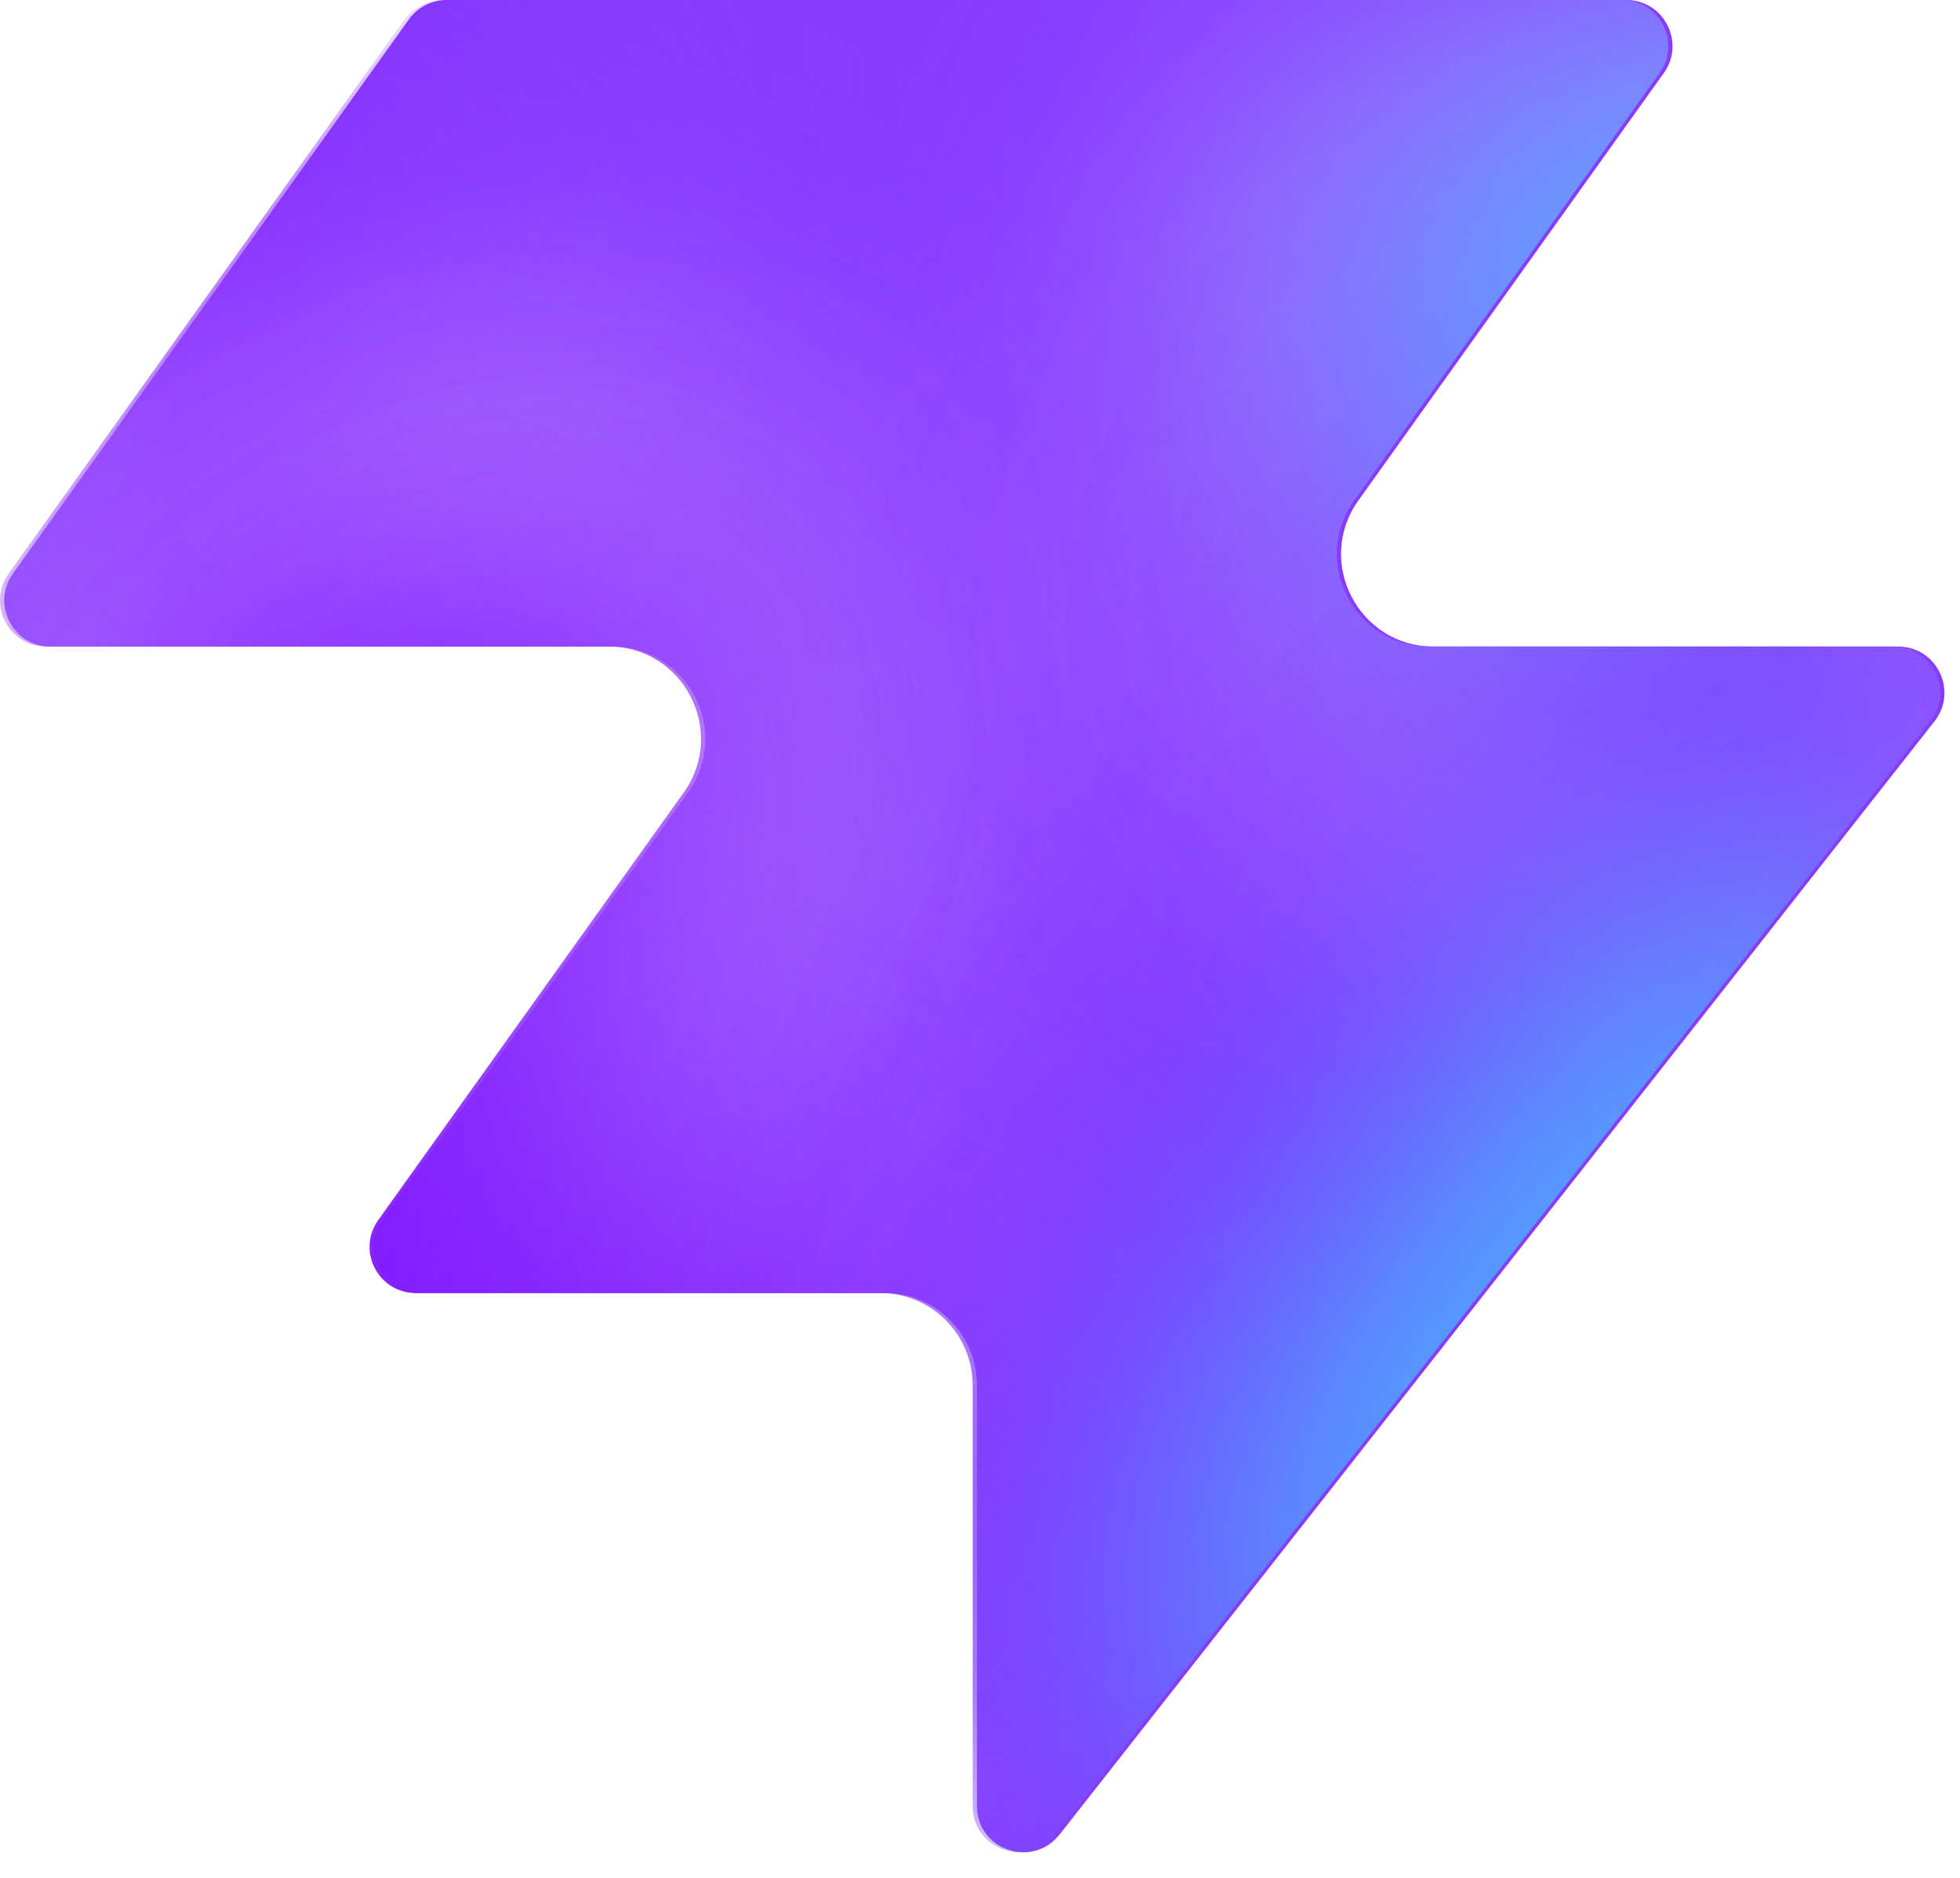
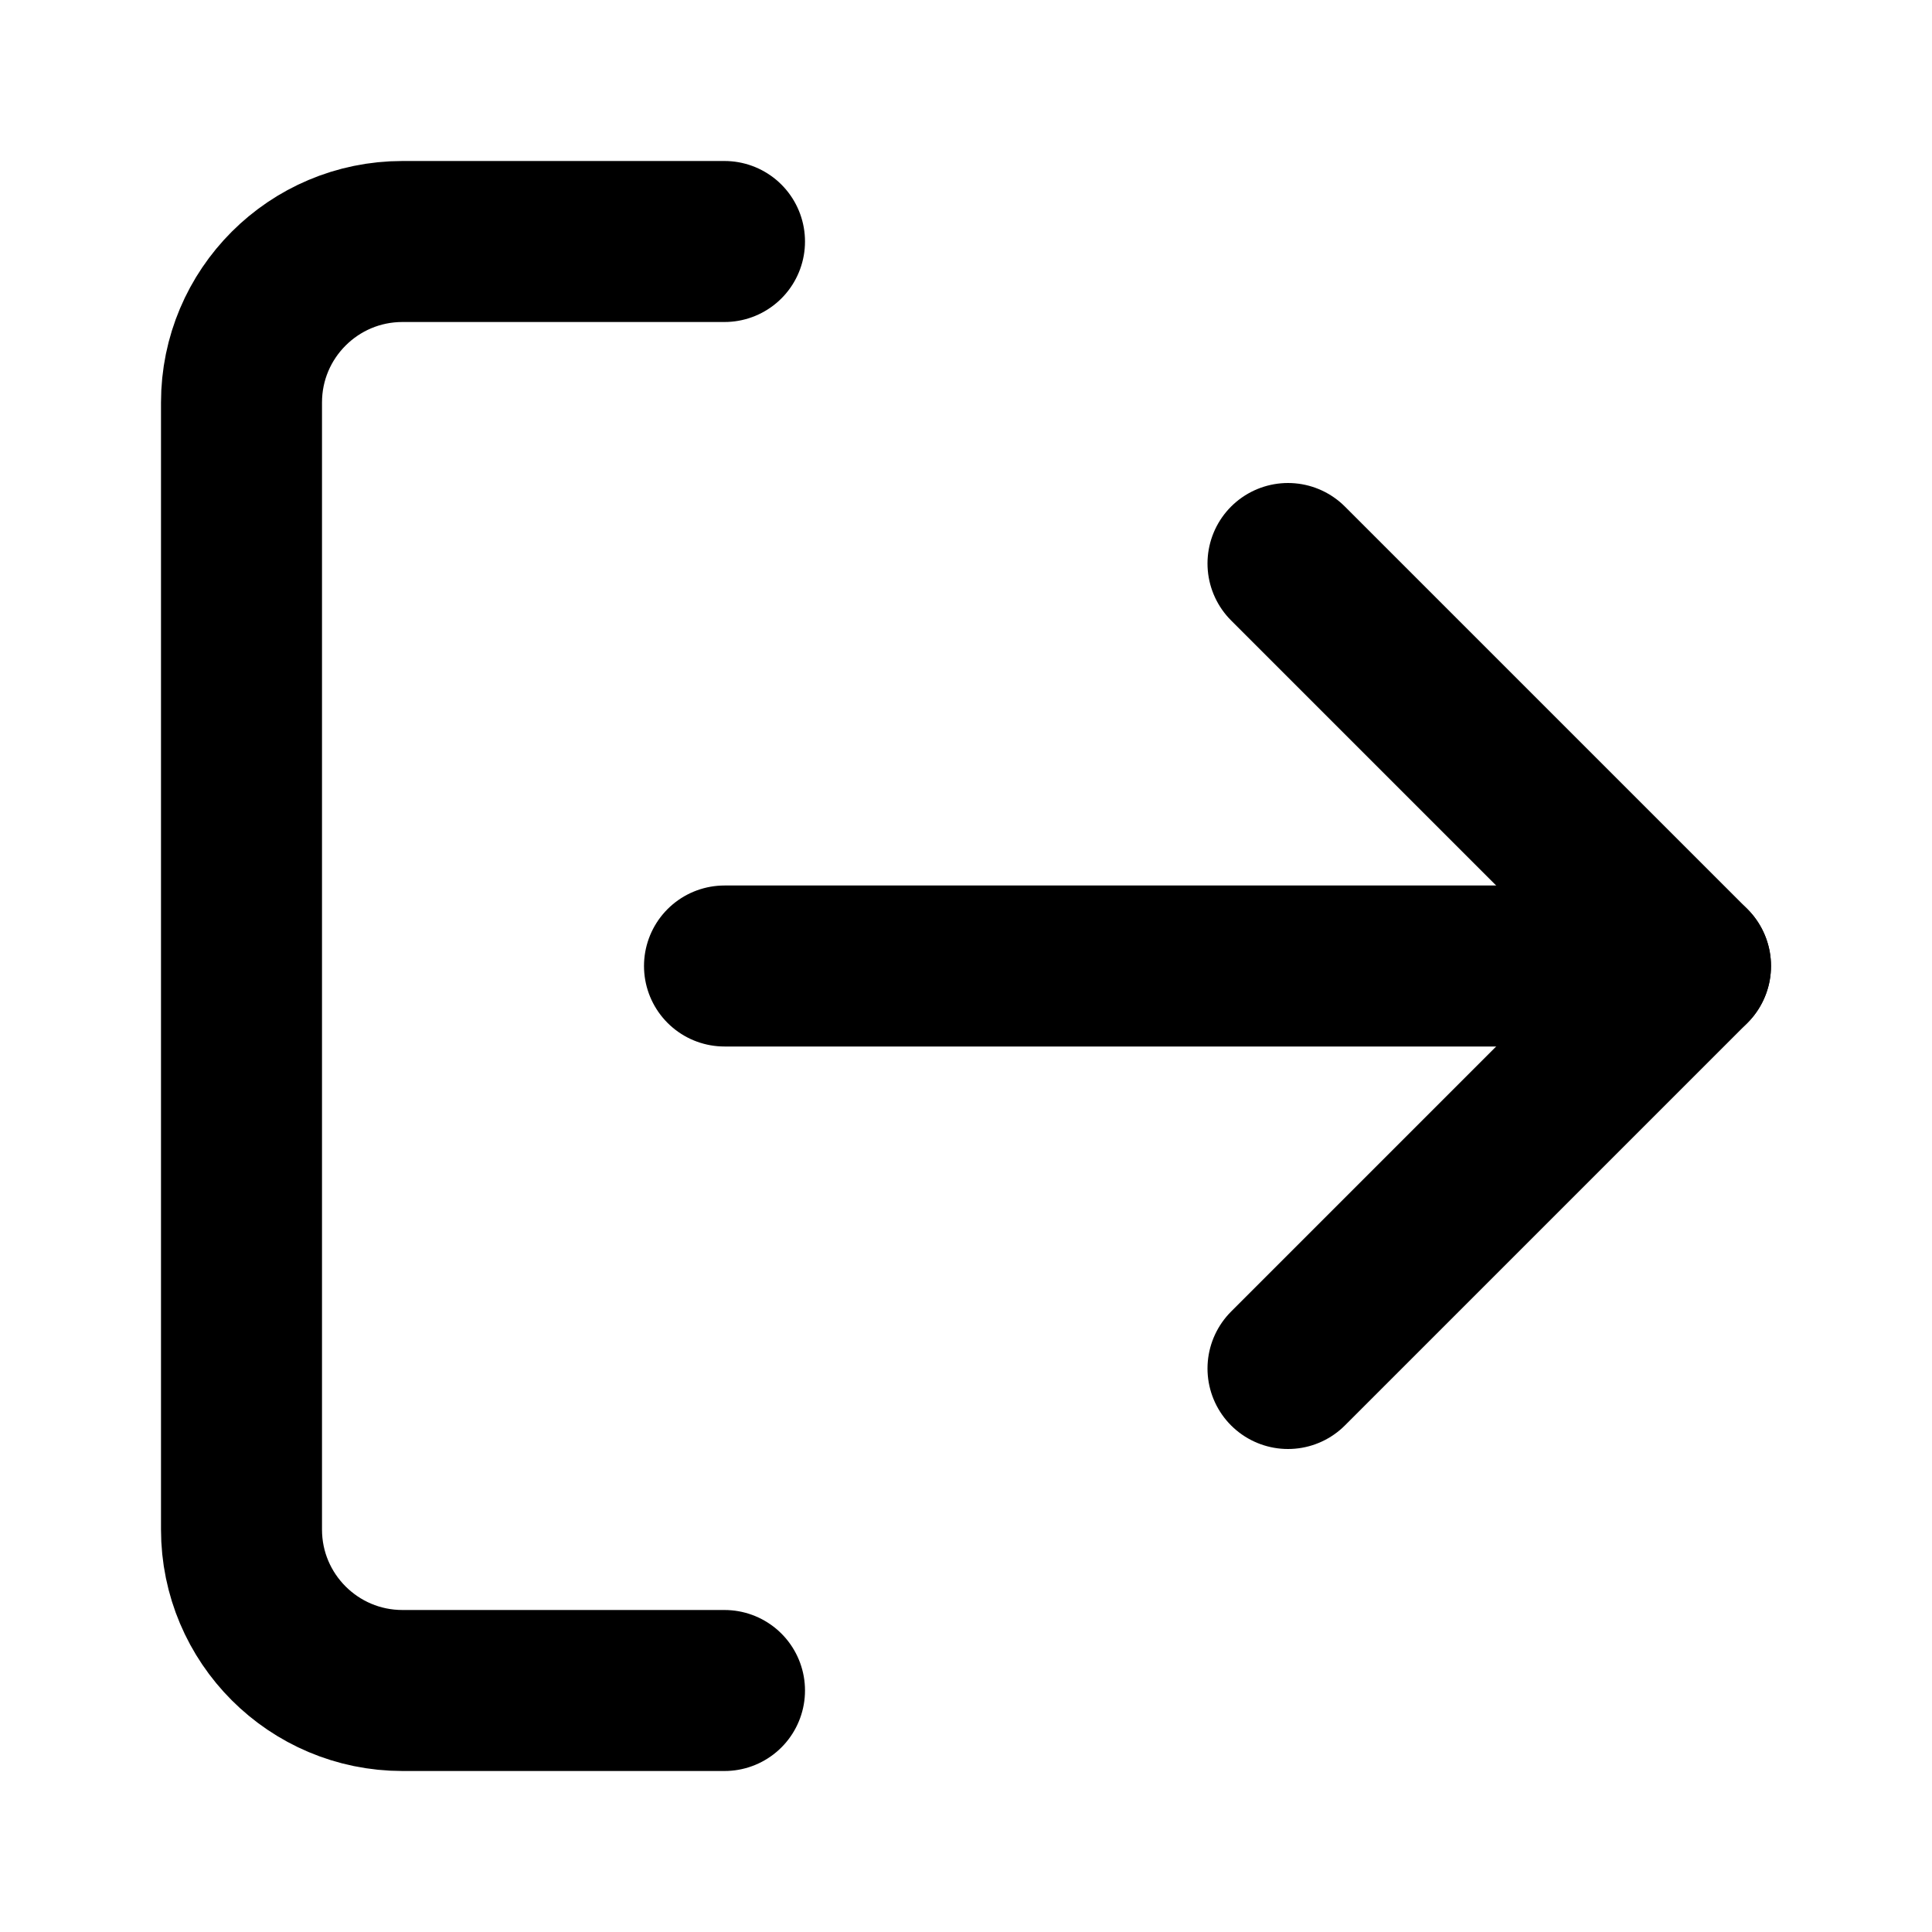
- <svg xmlns="http://www.w3.org/2000/svg" width="48" height="46" fill="none" viewBox="0 0 48 46">
-   <path fill="#863bff" d="M25.946 44.938c-.664.845-2.021.375-2.021-.698V33.937a2.26 2.26 0 0 0-2.262-2.262H10.287c-.92 0-1.456-1.04-.92-1.788l7.48-10.471c1.07-1.497 0-3.578-1.842-3.578H1.237c-.92 0-1.456-1.04-.92-1.788L10.013.474c.214-.297.556-.474.92-.474h28.894c.92 0 1.456 1.04.92 1.788l-7.48 10.471c-1.07 1.498 0 3.579 1.842 3.579h11.377c.943 0 1.473 1.088.89 1.83L25.947 44.94z" style="fill:#863bff;fill:color(display-p3 .525 .23 1);fill-opacity:1" />
-   <mask id="a" width="48" height="46" x="0" y="0" maskUnits="userSpaceOnUse" style="mask-type:alpha">
-     <path fill="#000" d="M25.842 44.938c-.664.844-2.021.375-2.021-.698V33.937a2.26 2.26 0 0 0-2.262-2.262H10.183c-.92 0-1.456-1.04-.92-1.788l7.48-10.471c1.07-1.498 0-3.579-1.842-3.579H1.133c-.92 0-1.456-1.04-.92-1.787L9.91.473c.214-.297.556-.474.92-.474h28.894c.92 0 1.456 1.04.92 1.788l-7.48 10.471c-1.07 1.498 0 3.578 1.842 3.578h11.377c.943 0 1.473 1.088.89 1.832L25.843 44.94z" style="fill:#000;fill-opacity:1" />
-   </mask>
-   <g mask="url(#a)">
-     <g filter="url(#b)">
-       <ellipse cx="5.508" cy="14.704" fill="#ede6ff" rx="5.508" ry="14.704" style="fill:#ede6ff;fill:color(display-p3 .927 .903 1);fill-opacity:1" transform="matrix(.00324 1 1 -.00324 -4.47 31.516)" />
-     </g>
-     <g filter="url(#c)">
-       <ellipse cx="10.399" cy="29.851" fill="#ede6ff" rx="10.399" ry="29.851" style="fill:#ede6ff;fill:color(display-p3 .927 .903 1);fill-opacity:1" transform="matrix(.00324 1 1 -.00324 -39.328 7.883)" />
-     </g>
-     <g filter="url(#d)">
-       <ellipse cx="5.508" cy="30.487" fill="#7e14ff" rx="5.508" ry="30.487" style="fill:#7e14ff;fill:color(display-p3 .492 .077 1);fill-opacity:1" transform="rotate(89.814 -25.913 -14.639)scale(1 -1)" />
-     </g>
-     <g filter="url(#e)">
-       <ellipse cx="5.508" cy="30.599" fill="#7e14ff" rx="5.508" ry="30.599" style="fill:#7e14ff;fill:color(display-p3 .492 .077 1);fill-opacity:1" transform="rotate(89.814 -32.644 -3.334)scale(1 -1)" />
-     </g>
-     <g filter="url(#f)">
-       <ellipse cx="5.508" cy="30.599" fill="#7e14ff" rx="5.508" ry="30.599" style="fill:#7e14ff;fill:color(display-p3 .492 .077 1);fill-opacity:1" transform="matrix(.00324 1 1 -.00324 -34.34 30.47)" />
-     </g>
-     <g filter="url(#g)">
-       <ellipse cx="14.072" cy="22.078" fill="#ede6ff" rx="14.072" ry="22.078" style="fill:#ede6ff;fill:color(display-p3 .927 .903 1);fill-opacity:1" transform="rotate(93.35 24.506 48.493)scale(-1 1)" />
-     </g>
-     <g filter="url(#h)">
-       <ellipse cx="3.47" cy="21.501" fill="#7e14ff" rx="3.47" ry="21.501" style="fill:#7e14ff;fill:color(display-p3 .492 .077 1);fill-opacity:1" transform="rotate(89.009 28.708 47.59)scale(-1 1)" />
-     </g>
-     <g filter="url(#i)">
-       <ellipse cx="3.47" cy="21.501" fill="#7e14ff" rx="3.47" ry="21.501" style="fill:#7e14ff;fill:color(display-p3 .492 .077 1);fill-opacity:1" transform="rotate(89.009 28.708 47.59)scale(-1 1)" />
-     </g>
-     <g filter="url(#j)">
-       <ellipse cx=".387" cy="8.972" fill="#7e14ff" rx="4.407" ry="29.108" style="fill:#7e14ff;fill:color(display-p3 .492 .077 1);fill-opacity:1" transform="rotate(39.51 .387 8.972)" />
-     </g>
-     <g filter="url(#k)">
-       <ellipse cx="47.523" cy="-6.092" fill="#7e14ff" rx="4.407" ry="29.108" style="fill:#7e14ff;fill:color(display-p3 .492 .077 1);fill-opacity:1" transform="rotate(37.892 47.523 -6.092)" />
-     </g>
-     <g filter="url(#l)">
-       <ellipse cx="41.412" cy="6.333" fill="#47bfff" rx="5.971" ry="9.665" style="fill:#47bfff;fill:color(display-p3 .28 .748 1);fill-opacity:1" transform="rotate(37.892 41.412 6.333)" />
-     </g>
-     <g filter="url(#m)">
-       <ellipse cx="-1.879" cy="38.332" fill="#7e14ff" rx="4.407" ry="29.108" style="fill:#7e14ff;fill:color(display-p3 .492 .077 1);fill-opacity:1" transform="rotate(37.892 -1.88 38.332)" />
-     </g>
-     <g filter="url(#n)">
-       <ellipse cx="-1.879" cy="38.332" fill="#7e14ff" rx="4.407" ry="29.108" style="fill:#7e14ff;fill:color(display-p3 .492 .077 1);fill-opacity:1" transform="rotate(37.892 -1.88 38.332)" />
-     </g>
-     <g filter="url(#o)">
-       <ellipse cx="35.651" cy="29.907" fill="#7e14ff" rx="4.407" ry="29.108" style="fill:#7e14ff;fill:color(display-p3 .492 .077 1);fill-opacity:1" transform="rotate(37.892 35.651 29.907)" />
-     </g>
-     <g filter="url(#p)">
-       <ellipse cx="38.418" cy="32.4" fill="#47bfff" rx="5.971" ry="15.297" style="fill:#47bfff;fill:color(display-p3 .28 .748 1);fill-opacity:1" transform="rotate(37.892 38.418 32.4)" />
-     </g>
-   </g>
-   <defs>
-     <filter id="b" width="60.045" height="41.654" x="-19.77" y="16.149" color-interpolation-filters="sRGB" filterUnits="userSpaceOnUse">
-       <feFlood flood-opacity="0" result="BackgroundImageFix" />
-       <feBlend in="SourceGraphic" in2="BackgroundImageFix" result="shape" />
-       <feGaussianBlur result="effect1_foregroundBlur_2002_17158" stdDeviation="7.659" />
-     </filter>
-     <filter id="c" width="90.34" height="51.437" x="-54.613" y="-7.533" color-interpolation-filters="sRGB" filterUnits="userSpaceOnUse">
-       <feFlood flood-opacity="0" result="BackgroundImageFix" />
-       <feBlend in="SourceGraphic" in2="BackgroundImageFix" result="shape" />
-       <feGaussianBlur result="effect1_foregroundBlur_2002_17158" stdDeviation="7.659" />
-     </filter>
-     <filter id="d" width="79.355" height="29.4" x="-49.64" y="2.03" color-interpolation-filters="sRGB" filterUnits="userSpaceOnUse">
-       <feFlood flood-opacity="0" result="BackgroundImageFix" />
-       <feBlend in="SourceGraphic" in2="BackgroundImageFix" result="shape" />
-       <feGaussianBlur result="effect1_foregroundBlur_2002_17158" stdDeviation="4.596" />
-     </filter>
-     <filter id="e" width="79.579" height="29.4" x="-45.045" y="20.029" color-interpolation-filters="sRGB" filterUnits="userSpaceOnUse">
-       <feFlood flood-opacity="0" result="BackgroundImageFix" />
-       <feBlend in="SourceGraphic" in2="BackgroundImageFix" result="shape" />
-       <feGaussianBlur result="effect1_foregroundBlur_2002_17158" stdDeviation="4.596" />
-     </filter>
-     <filter id="f" width="79.579" height="29.4" x="-43.513" y="21.178" color-interpolation-filters="sRGB" filterUnits="userSpaceOnUse">
-       <feFlood flood-opacity="0" result="BackgroundImageFix" />
-       <feBlend in="SourceGraphic" in2="BackgroundImageFix" result="shape" />
-       <feGaussianBlur result="effect1_foregroundBlur_2002_17158" stdDeviation="4.596" />
-     </filter>
-     <filter id="g" width="74.749" height="58.852" x="15.756" y="-17.901" color-interpolation-filters="sRGB" filterUnits="userSpaceOnUse">
-       <feFlood flood-opacity="0" result="BackgroundImageFix" />
-       <feBlend in="SourceGraphic" in2="BackgroundImageFix" result="shape" />
-       <feGaussianBlur result="effect1_foregroundBlur_2002_17158" stdDeviation="7.659" />
-     </filter>
-     <filter id="h" width="61.377" height="25.362" x="23.548" y="2.284" color-interpolation-filters="sRGB" filterUnits="userSpaceOnUse">
-       <feFlood flood-opacity="0" result="BackgroundImageFix" />
-       <feBlend in="SourceGraphic" in2="BackgroundImageFix" result="shape" />
-       <feGaussianBlur result="effect1_foregroundBlur_2002_17158" stdDeviation="4.596" />
-     </filter>
-     <filter id="i" width="61.377" height="25.362" x="23.548" y="2.284" color-interpolation-filters="sRGB" filterUnits="userSpaceOnUse">
-       <feFlood flood-opacity="0" result="BackgroundImageFix" />
-       <feBlend in="SourceGraphic" in2="BackgroundImageFix" result="shape" />
-       <feGaussianBlur result="effect1_foregroundBlur_2002_17158" stdDeviation="4.596" />
-     </filter>
-     <filter id="j" width="56.045" height="63.649" x="-27.636" y="-22.853" color-interpolation-filters="sRGB" filterUnits="userSpaceOnUse">
-       <feFlood flood-opacity="0" result="BackgroundImageFix" />
-       <feBlend in="SourceGraphic" in2="BackgroundImageFix" result="shape" />
-       <feGaussianBlur result="effect1_foregroundBlur_2002_17158" stdDeviation="4.596" />
-     </filter>
-     <filter id="k" width="54.814" height="64.646" x="20.116" y="-38.415" color-interpolation-filters="sRGB" filterUnits="userSpaceOnUse">
-       <feFlood flood-opacity="0" result="BackgroundImageFix" />
-       <feBlend in="SourceGraphic" in2="BackgroundImageFix" result="shape" />
-       <feGaussianBlur result="effect1_foregroundBlur_2002_17158" stdDeviation="4.596" />
-     </filter>
-     <filter id="l" width="33.541" height="35.313" x="24.641" y="-11.323" color-interpolation-filters="sRGB" filterUnits="userSpaceOnUse">
-       <feFlood flood-opacity="0" result="BackgroundImageFix" />
-       <feBlend in="SourceGraphic" in2="BackgroundImageFix" result="shape" />
-       <feGaussianBlur result="effect1_foregroundBlur_2002_17158" stdDeviation="4.596" />
-     </filter>
-     <filter id="m" width="54.814" height="64.646" x="-29.286" y="6.009" color-interpolation-filters="sRGB" filterUnits="userSpaceOnUse">
-       <feFlood flood-opacity="0" result="BackgroundImageFix" />
-       <feBlend in="SourceGraphic" in2="BackgroundImageFix" result="shape" />
-       <feGaussianBlur result="effect1_foregroundBlur_2002_17158" stdDeviation="4.596" />
-     </filter>
-     <filter id="n" width="54.814" height="64.646" x="-29.286" y="6.009" color-interpolation-filters="sRGB" filterUnits="userSpaceOnUse">
-       <feFlood flood-opacity="0" result="BackgroundImageFix" />
-       <feBlend in="SourceGraphic" in2="BackgroundImageFix" result="shape" />
-       <feGaussianBlur result="effect1_foregroundBlur_2002_17158" stdDeviation="4.596" />
-     </filter>
-     <filter id="o" width="54.814" height="64.646" x="8.244" y="-2.416" color-interpolation-filters="sRGB" filterUnits="userSpaceOnUse">
-       <feFlood flood-opacity="0" result="BackgroundImageFix" />
-       <feBlend in="SourceGraphic" in2="BackgroundImageFix" result="shape" />
-       <feGaussianBlur result="effect1_foregroundBlur_2002_17158" stdDeviation="4.596" />
-     </filter>
-     <filter id="p" width="39.409" height="43.623" x="18.713" y="10.588" color-interpolation-filters="sRGB" filterUnits="userSpaceOnUse">
-       <feFlood flood-opacity="0" result="BackgroundImageFix" />
-       <feBlend in="SourceGraphic" in2="BackgroundImageFix" result="shape" />
-       <feGaussianBlur result="effect1_foregroundBlur_2002_17158" stdDeviation="4.596" />
-     </filter>
-   </defs>
+ <svg xmlns="http://www.w3.org/2000/svg" viewBox="0 0 24 24" fill="none" stroke="currentColor" stroke-width="2" stroke-linecap="round" stroke-linejoin="round">
+   <path d="M9 21H5a2 2 0 0 1-2-2V5a2 2 0 0 1 2-2h4" />
+   <polyline points="16 17 21 12 16 7" />
+   <line x1="21" y1="12" x2="9" y2="12" />
</svg>
